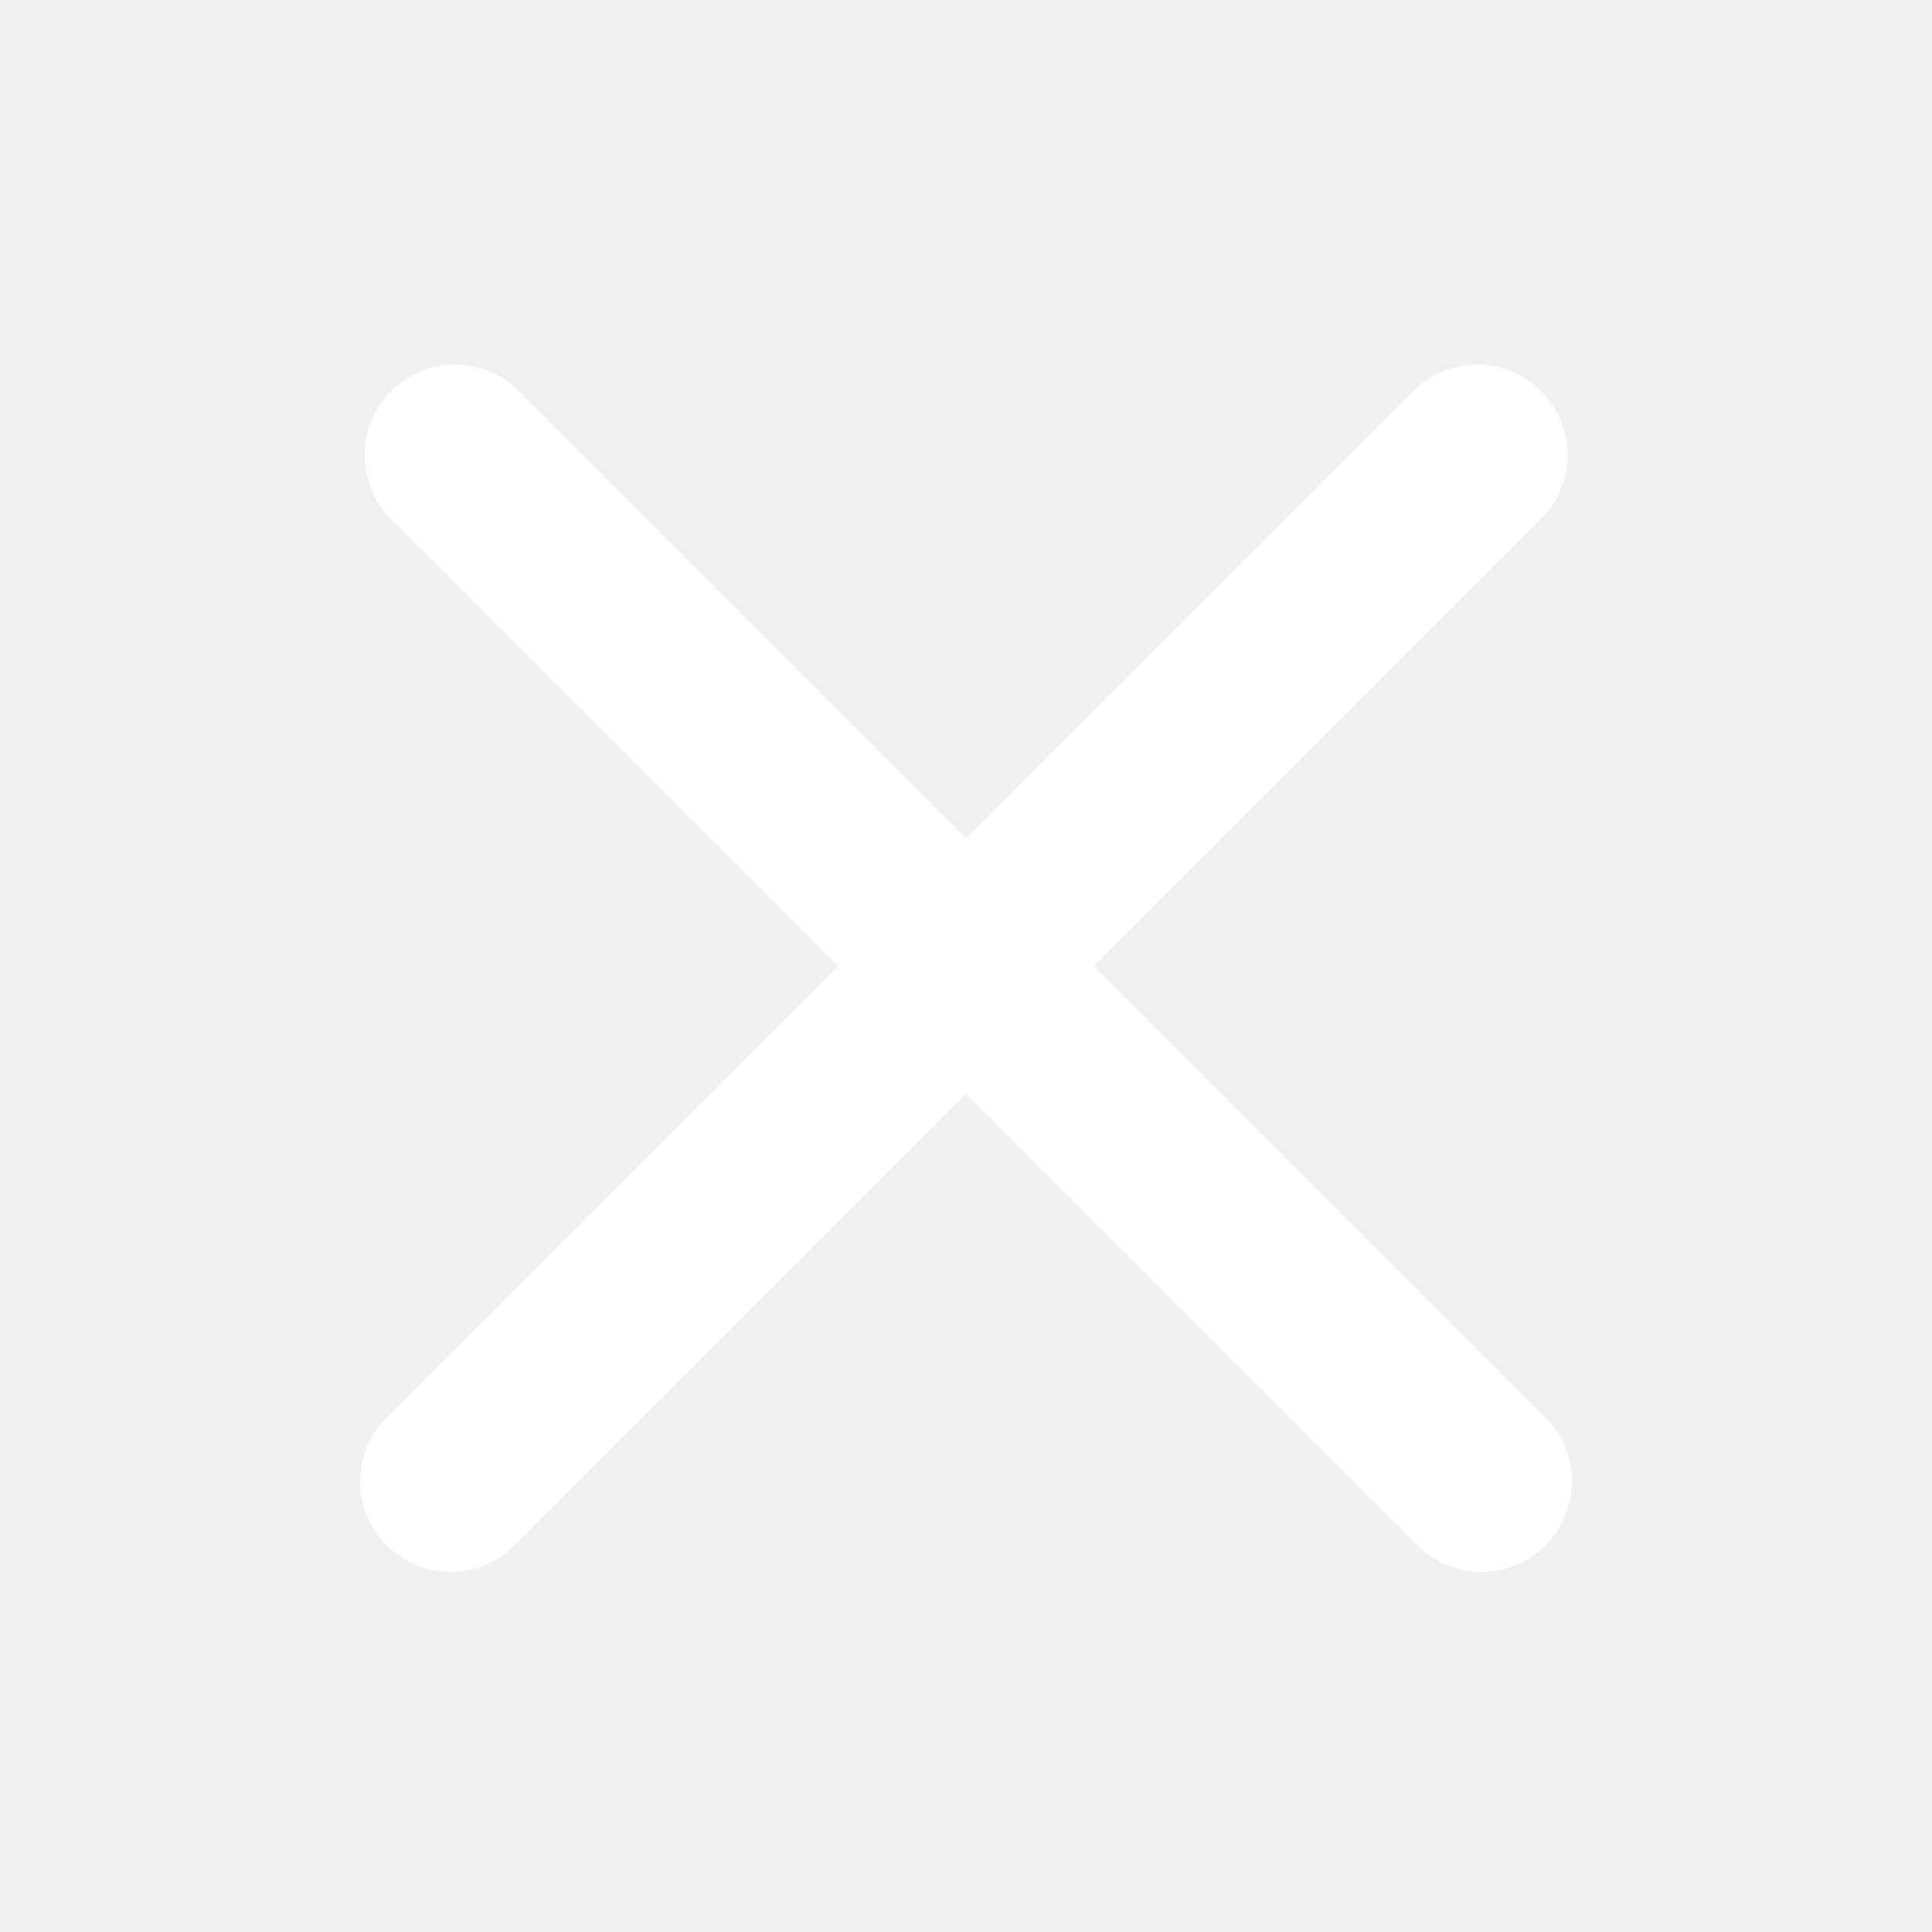
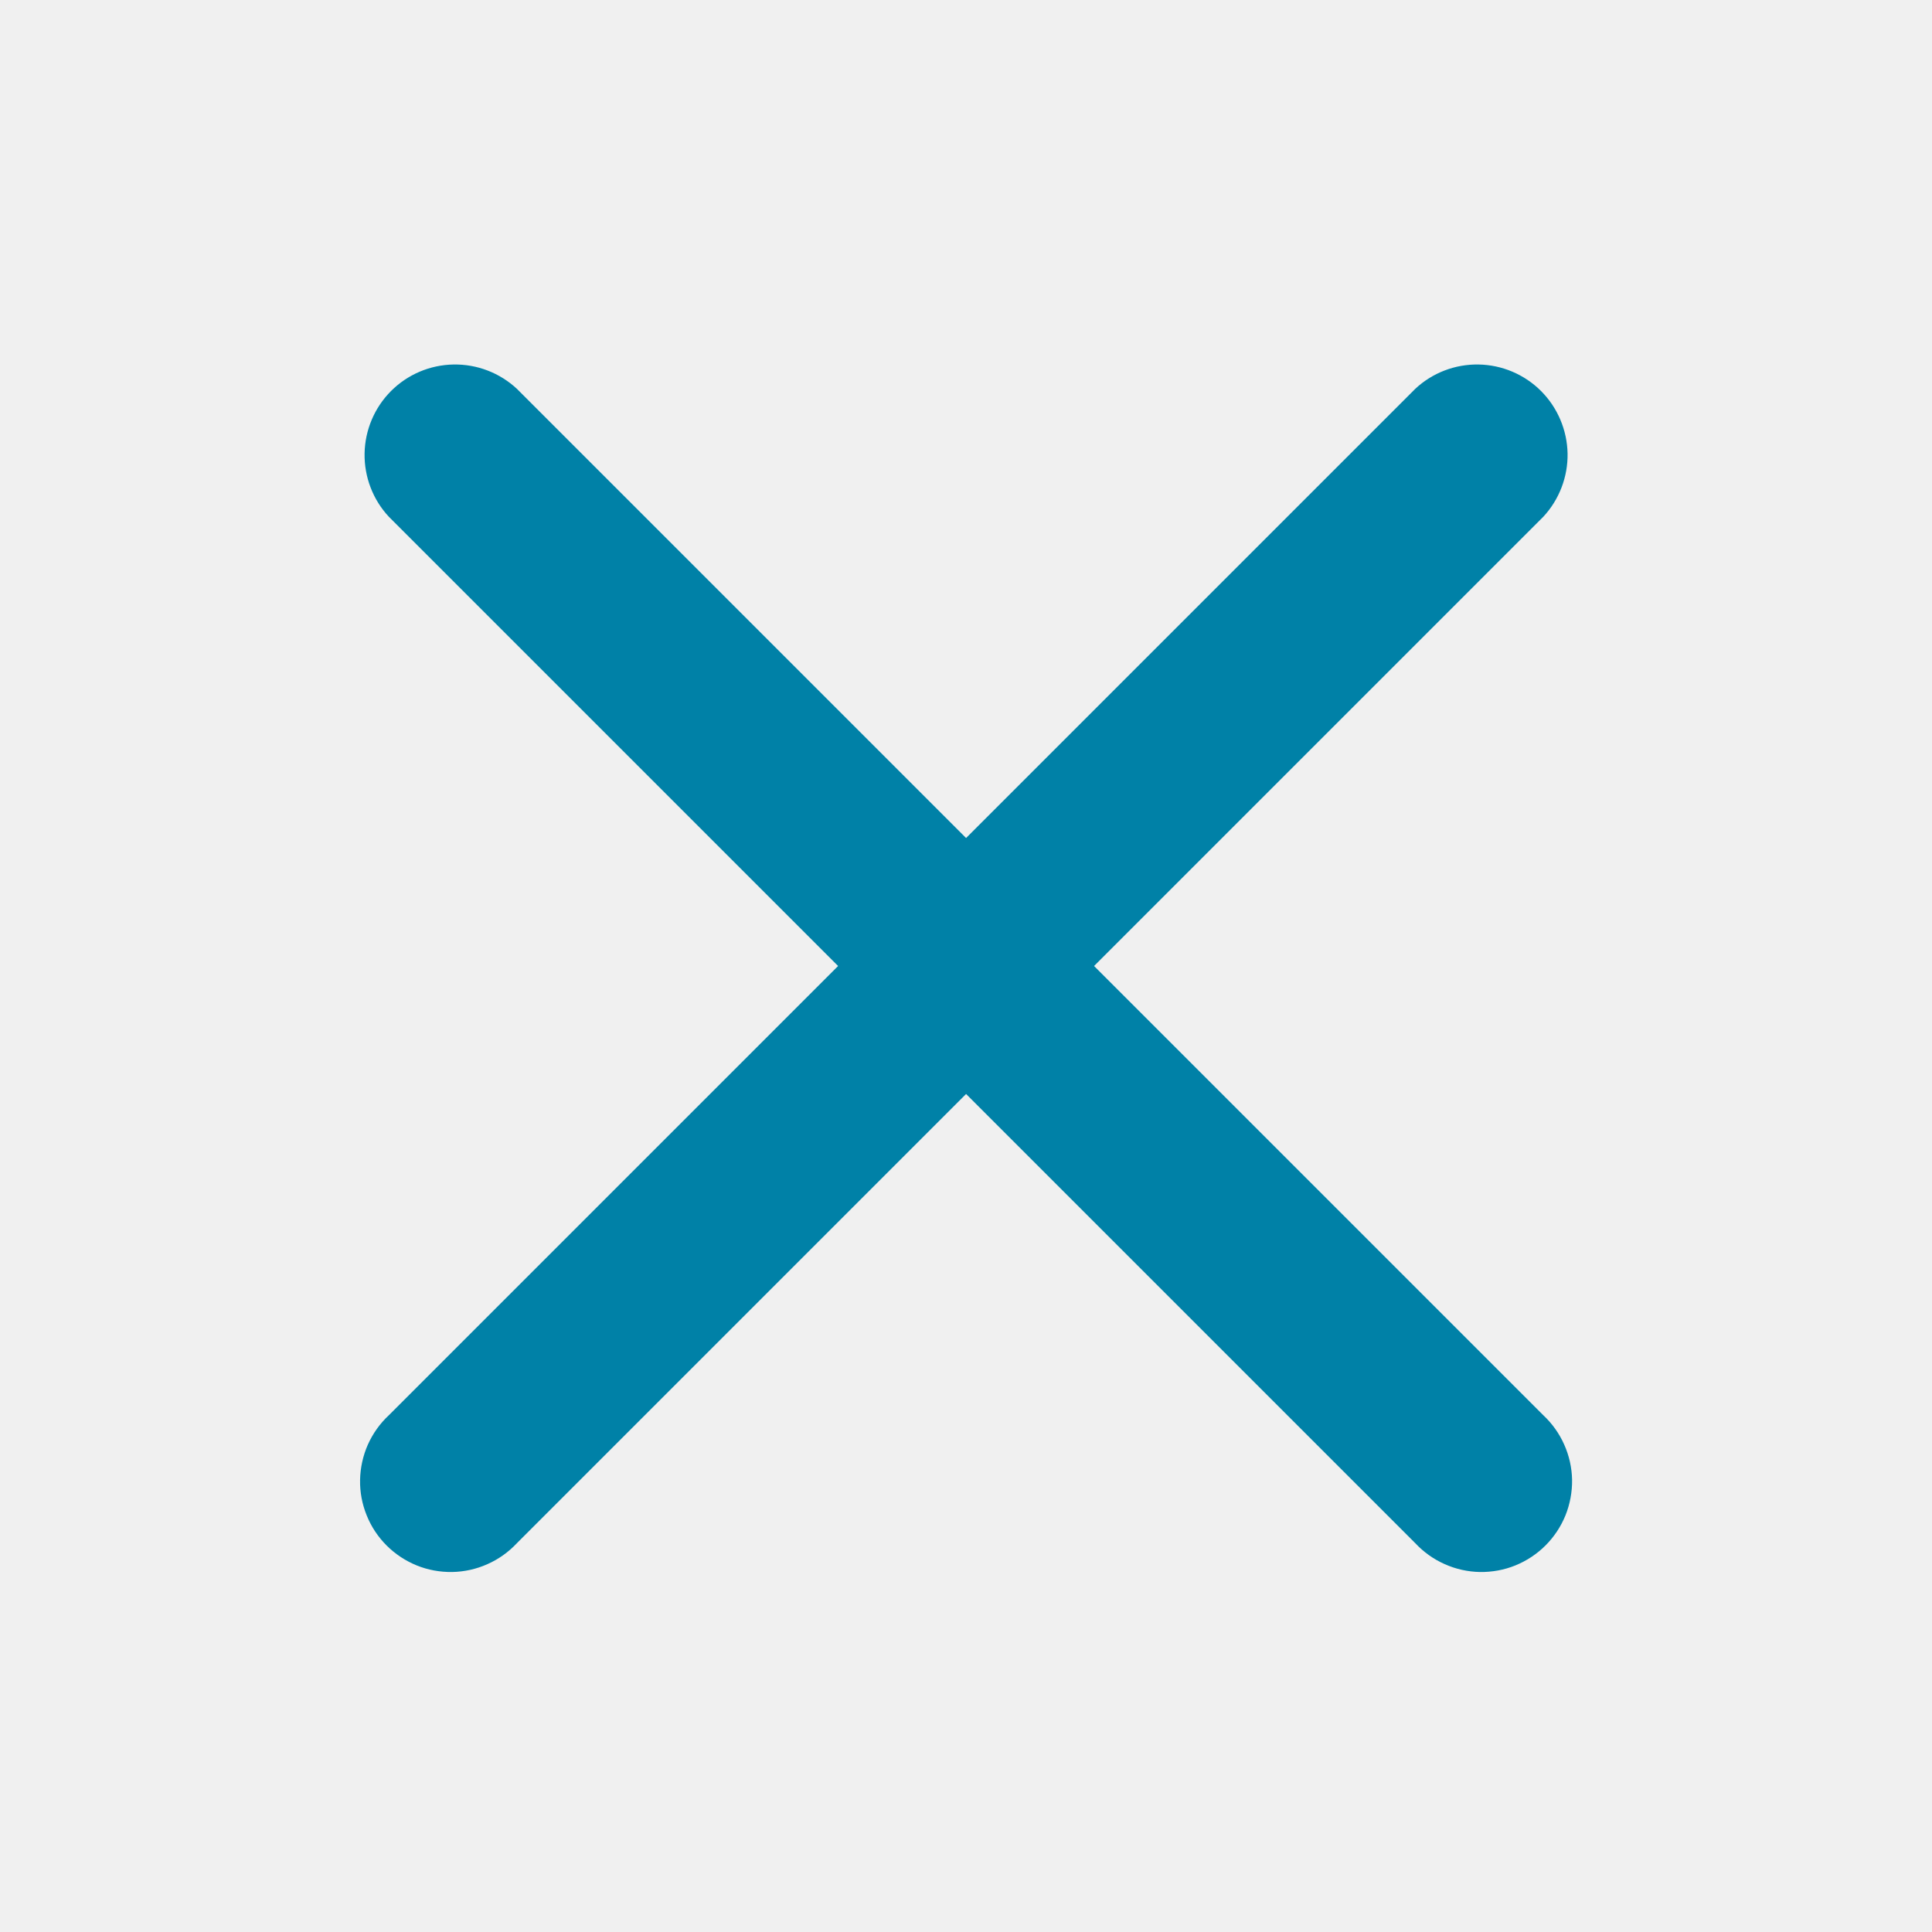
<svg xmlns="http://www.w3.org/2000/svg" width="24" height="24" viewBox="0 0 24 24" fill="none">
-   <path fill-rule="evenodd" clip-rule="evenodd" d="M6.421 4.83C6.207 4.631 5.925 4.523 5.634 4.528C5.342 4.533 5.064 4.651 4.858 4.857C4.652 5.063 4.534 5.342 4.529 5.633C4.524 5.924 4.632 6.207 4.831 6.42L10.411 12L4.831 17.58C4.72 17.683 4.632 17.807 4.57 17.945C4.509 18.083 4.476 18.232 4.473 18.383C4.47 18.534 4.498 18.684 4.555 18.824C4.611 18.964 4.695 19.091 4.802 19.198C4.909 19.305 5.036 19.389 5.176 19.446C5.316 19.503 5.466 19.53 5.617 19.528C5.769 19.525 5.918 19.492 6.056 19.43C6.194 19.369 6.318 19.28 6.421 19.17L12.001 13.59L17.581 19.17C17.684 19.28 17.808 19.369 17.946 19.43C18.084 19.492 18.233 19.525 18.384 19.528C18.535 19.53 18.685 19.503 18.825 19.446C18.965 19.389 19.092 19.305 19.199 19.198C19.306 19.091 19.39 18.964 19.447 18.824C19.503 18.684 19.531 18.534 19.529 18.383C19.526 18.232 19.493 18.083 19.431 17.945C19.37 17.807 19.281 17.683 19.171 17.58L13.591 12L19.171 6.42C19.369 6.207 19.478 5.924 19.473 5.633C19.467 5.342 19.349 5.063 19.143 4.857C18.937 4.651 18.659 4.533 18.367 4.528C18.076 4.523 17.794 4.631 17.581 4.83L12.001 10.41L6.421 4.83Z" fill="white" />
+   <path fill-rule="evenodd" clip-rule="evenodd" d="M6.421 4.83C6.207 4.631 5.925 4.523 5.634 4.528C5.342 4.533 5.064 4.651 4.858 4.857C4.652 5.063 4.534 5.342 4.529 5.633C4.524 5.924 4.632 6.207 4.831 6.42L10.411 12L4.831 17.58C4.72 17.683 4.632 17.807 4.57 17.945C4.509 18.083 4.476 18.232 4.473 18.383C4.47 18.534 4.498 18.684 4.555 18.824C4.611 18.964 4.695 19.091 4.802 19.198C4.909 19.305 5.036 19.389 5.176 19.446C5.316 19.503 5.466 19.53 5.617 19.528C5.769 19.525 5.918 19.492 6.056 19.43C6.194 19.369 6.318 19.28 6.421 19.17L12.001 13.59L17.581 19.17C17.684 19.28 17.808 19.369 17.946 19.43C18.084 19.492 18.233 19.525 18.384 19.528C18.535 19.53 18.685 19.503 18.825 19.446C18.965 19.389 19.092 19.305 19.199 19.198C19.306 19.091 19.39 18.964 19.447 18.824C19.503 18.684 19.531 18.534 19.529 18.383C19.526 18.232 19.493 18.083 19.431 17.945C19.37 17.807 19.281 17.683 19.171 17.58L13.591 12L19.171 6.42C19.369 6.207 19.478 5.924 19.473 5.633C19.467 5.342 19.349 5.063 19.143 4.857C18.937 4.651 18.659 4.533 18.367 4.528C18.076 4.523 17.794 4.631 17.581 4.83L12.001 10.41L6.421 4.83Z" fill="#0081A7" />
</svg>
